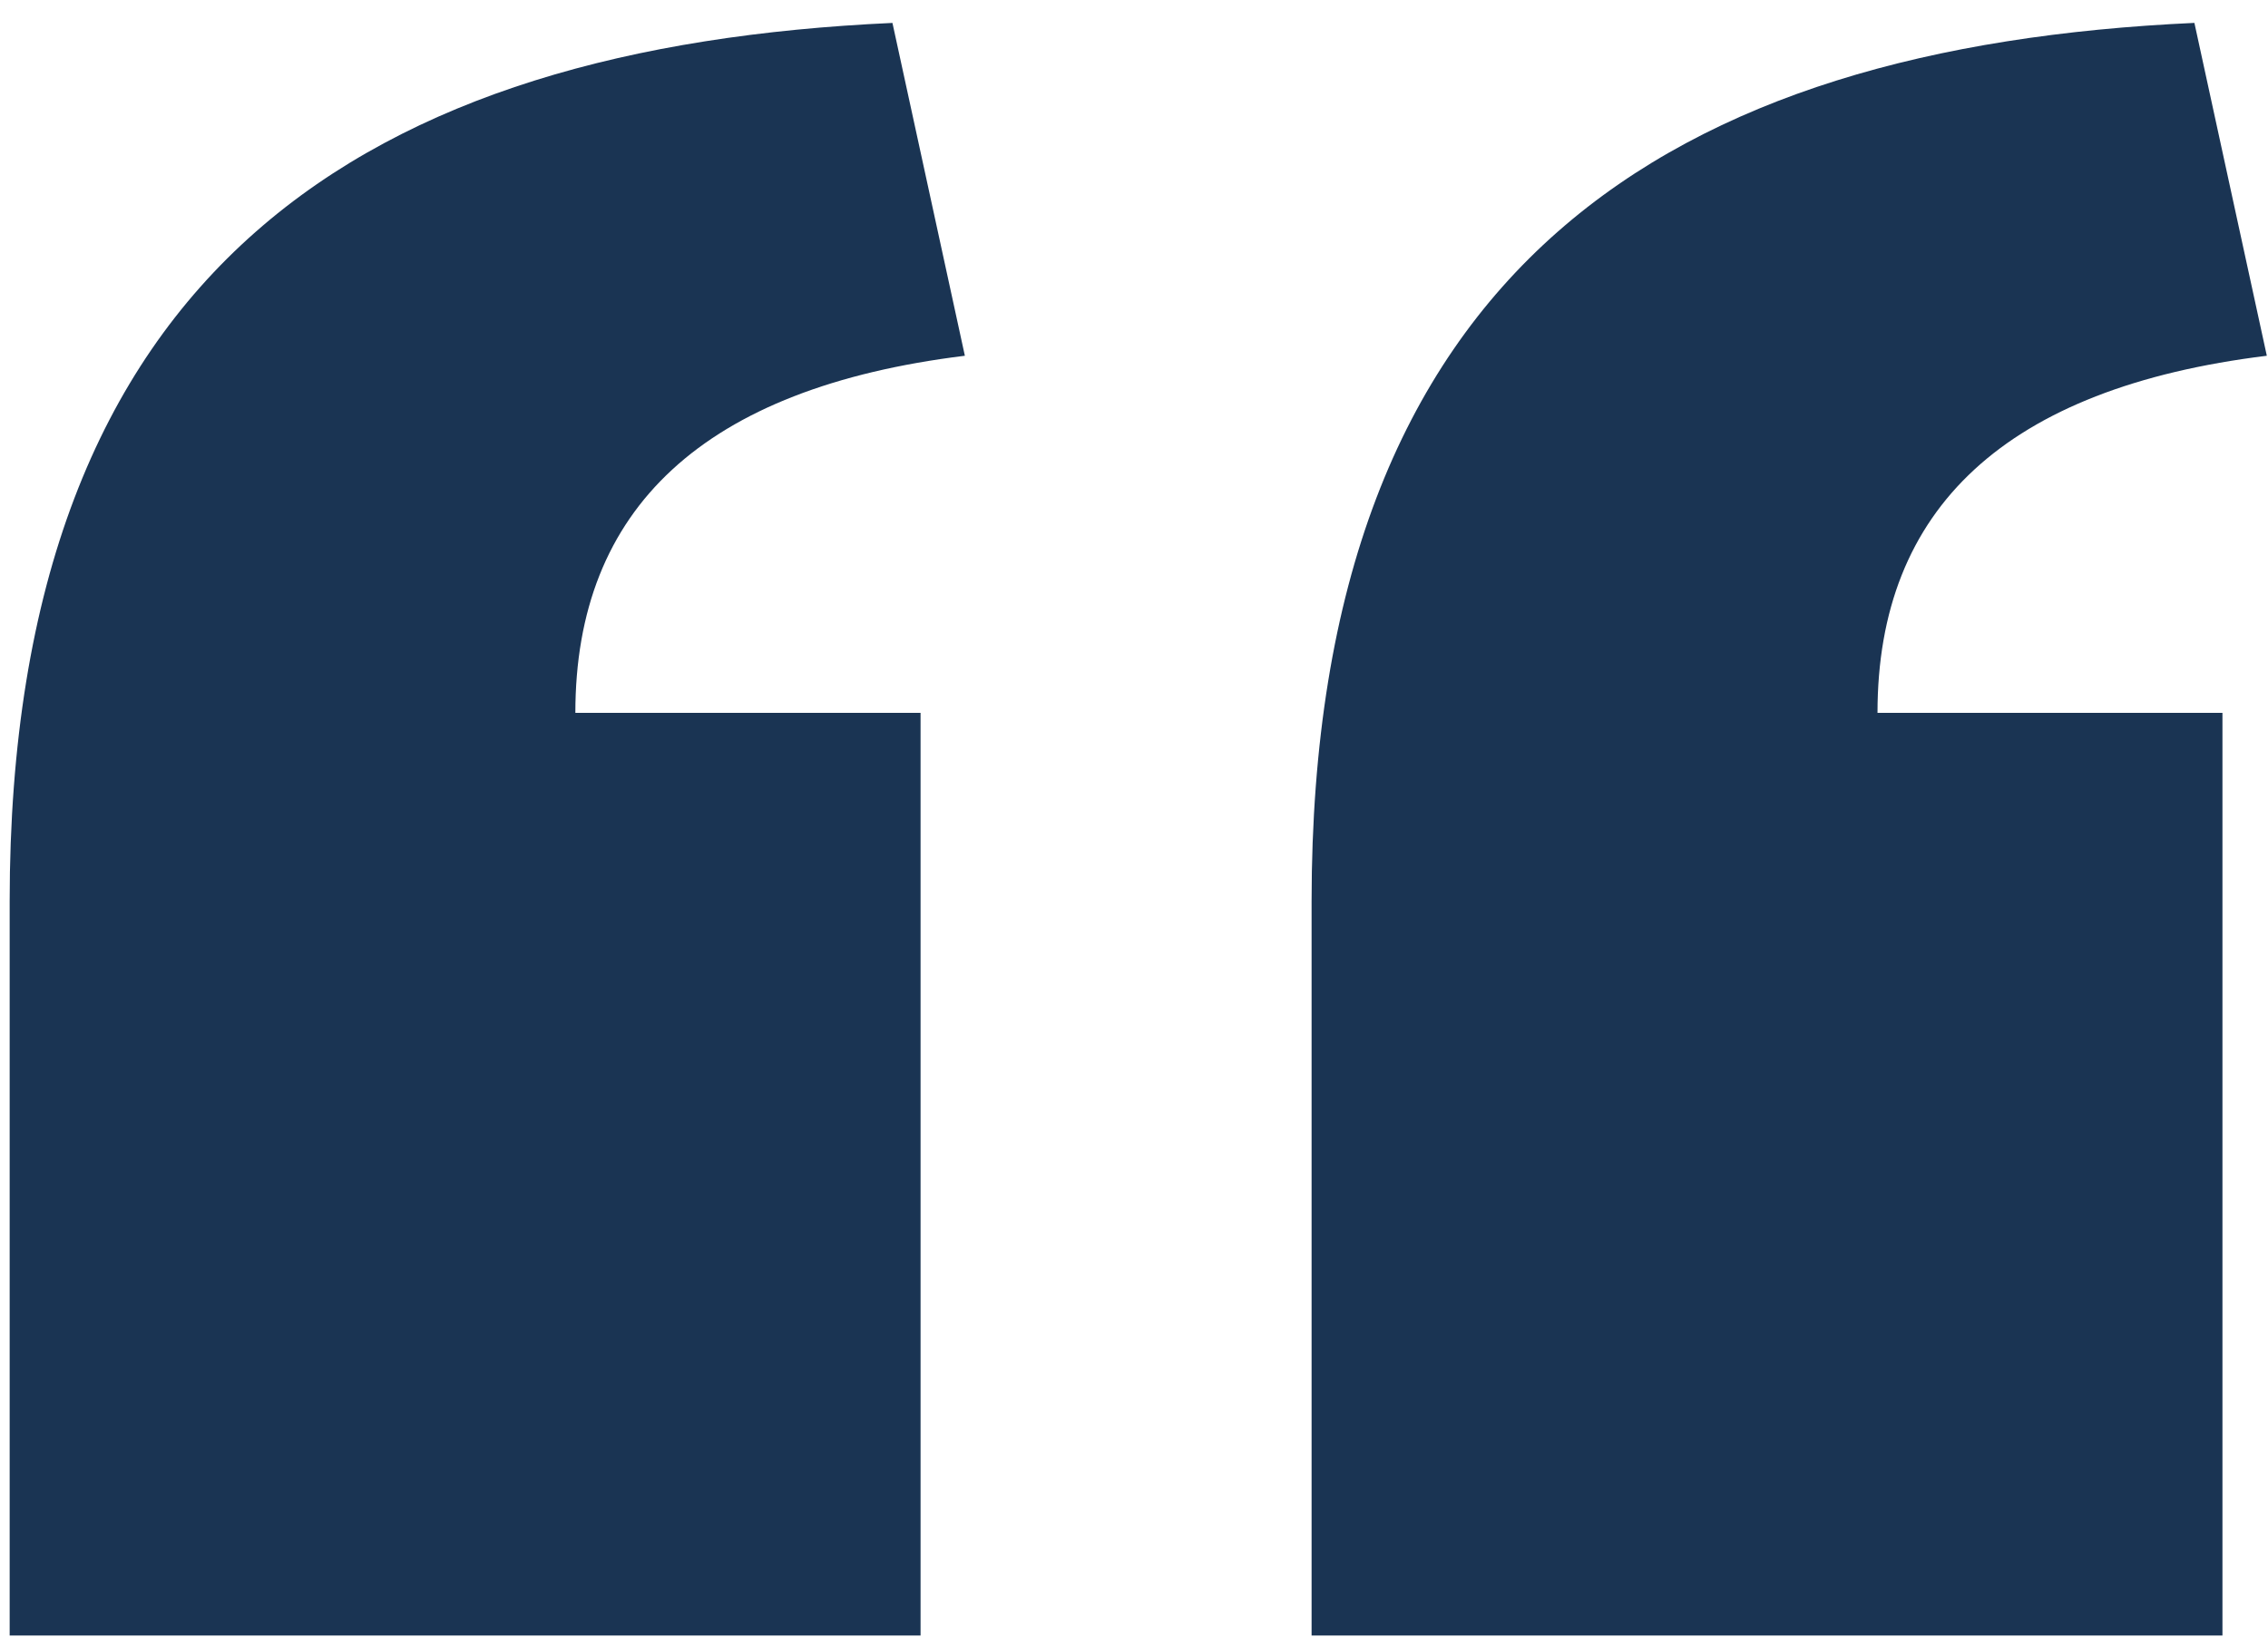
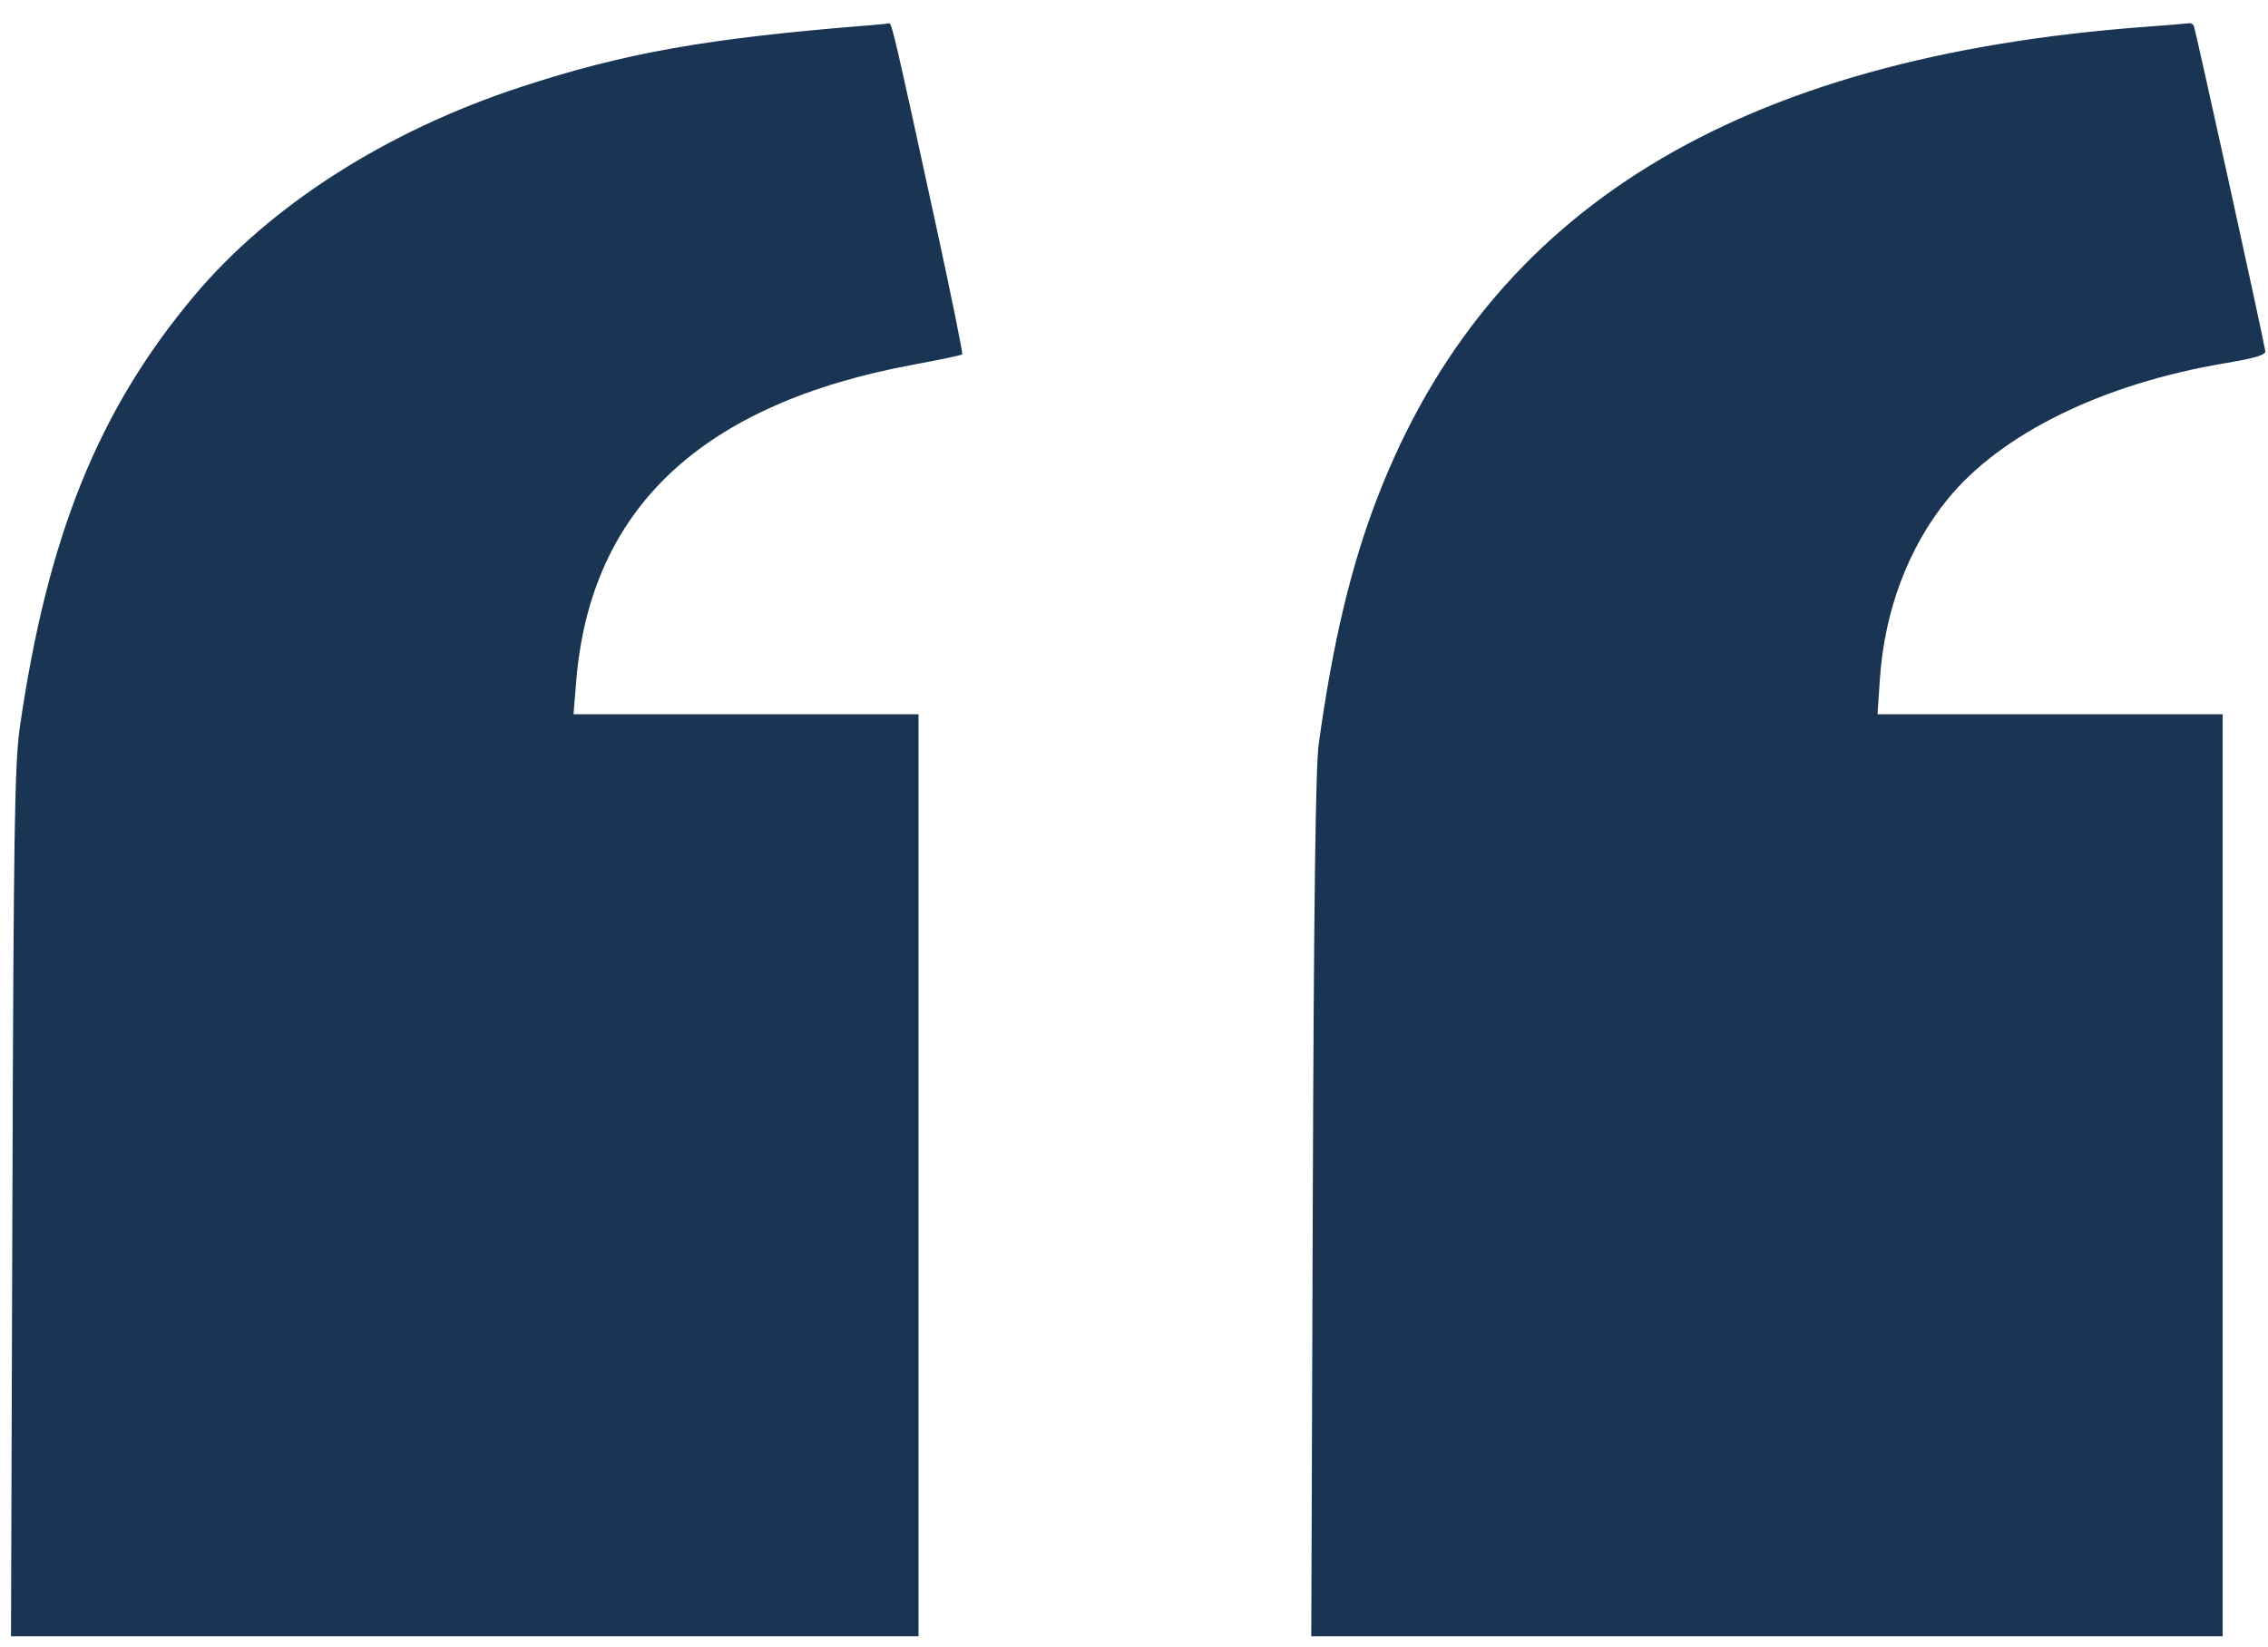
- <svg xmlns="http://www.w3.org/2000/svg" width="73" height="53" viewBox="0 0 73 53" fill="none">
-   <path d="M72.962 11.454L70.631 0.737C53.849 1.506 42.216 8.488 42.216 29.021V52.657H71.534V22.951H60.431C60.431 16.362 64.565 12.487 72.962 11.454Z" fill="#1A3453" />
-   <path d="M31.056 11.454L28.725 0.738C11.944 1.506 0.311 8.489 0.311 29.023V52.658H29.63V22.952H18.519C18.519 16.363 22.653 12.488 31.056 11.454Z" fill="#1A3453" />
+ <svg xmlns="http://www.w3.org/2000/svg" width="73" height="53" fill="none">
+   <path d="M28.044.81c-5.279.42-7.921.887-11.305 1.999C12.43 4.225 8.686 6.622 6.252 9.522 3.171 13.193 1.532 17.247.639 23.41c-.168 1.161-.201 3.291-.24 15.31L.354 52.682h29.211V22.995H18.46l.085-1.048c.453-5.579 4.042-8.949 10.873-10.21.827-.153 1.526-.3 1.553-.327.027-.027-.361-1.935-.862-4.239-1.31-6.03-1.407-6.443-1.497-6.421-.045.012-.3.038-.568.06m41.002.054c-13.135.978-21.122 5.871-24.703 15.135-.861 2.228-1.445 4.679-1.899 7.969-.099.722-.157 5.211-.19 14.874l-.048 13.84H71.54V22.995H60.432l.075-1.125c.147-2.202.916-4.246 2.183-5.801 1.715-2.105 4.989-3.711 8.911-4.372.99-.166 1.331-.269 1.311-.395-.078-.497-2.255-10.403-2.303-10.48-.031-.051-.095-.084-.141-.075-.046.01-.686.062-1.422.117" fill="#1A3453" fill-rule="evenodd" />
</svg>
